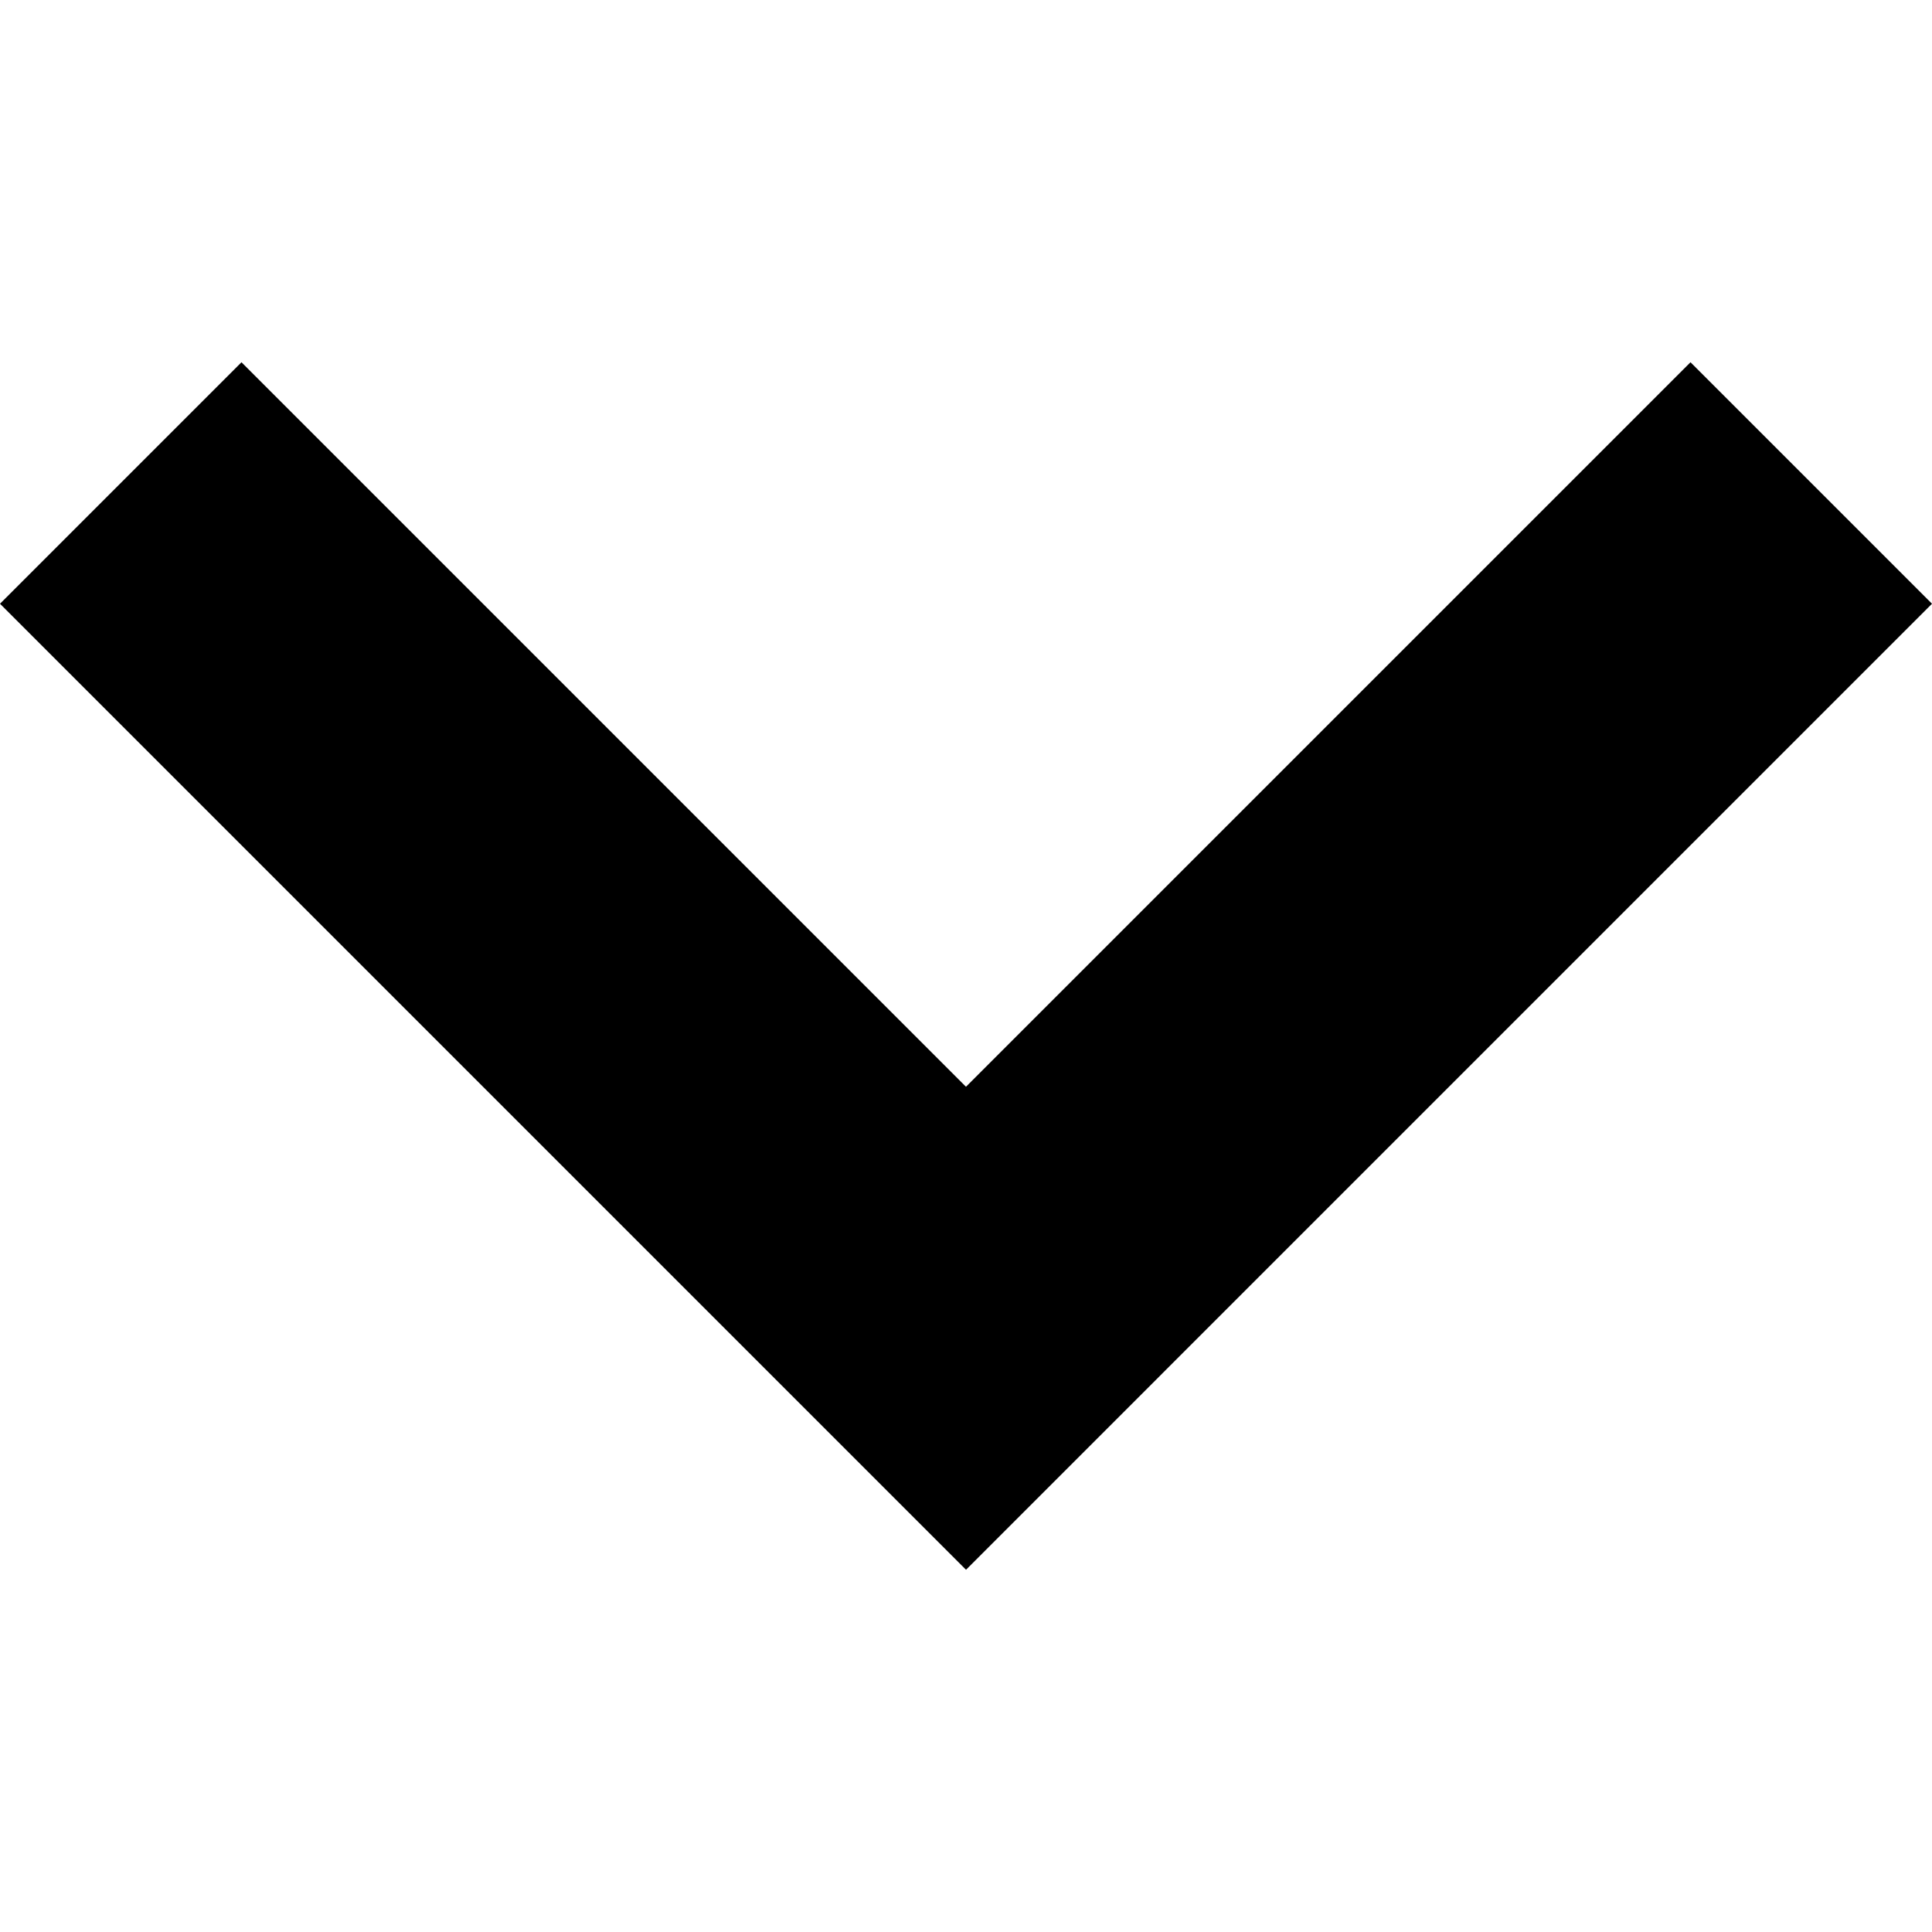
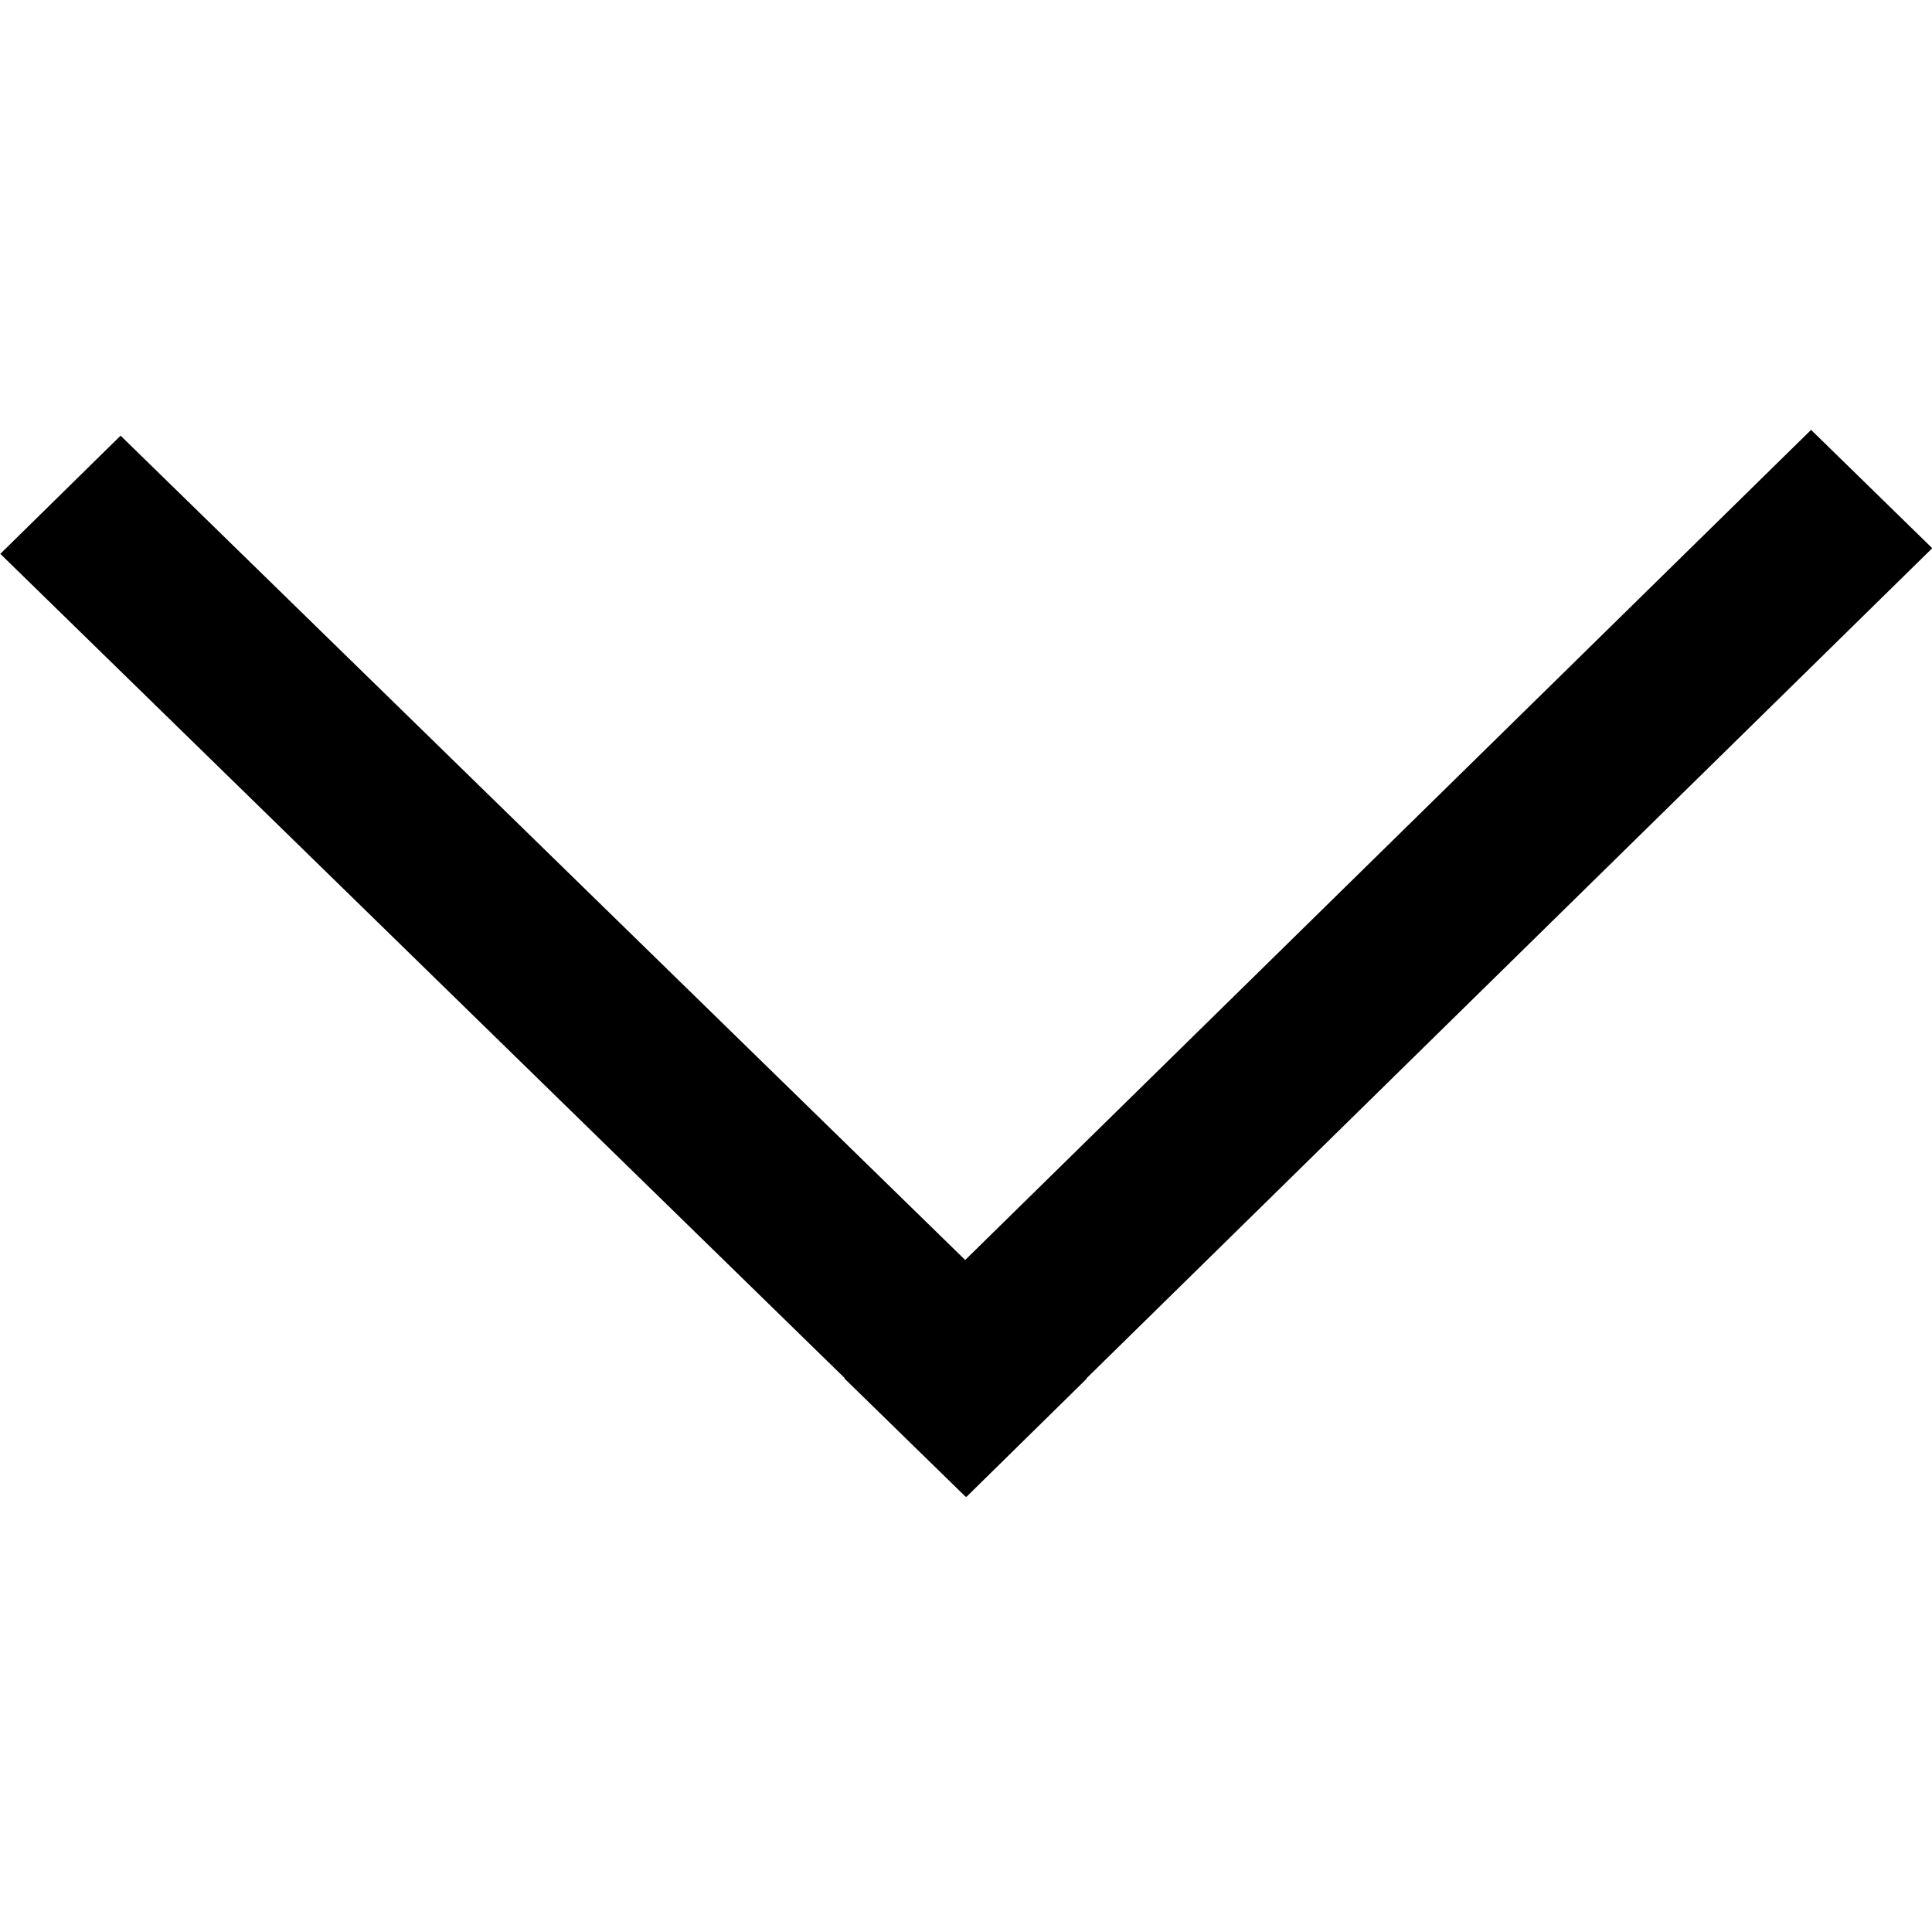
- <svg xmlns="http://www.w3.org/2000/svg" viewBox="0 0 2048 2048">
-   <path d="M1024.012 1664.01L-.002 639.996 255.984 384.01l767.992 767.993 768.028-767.992 255.986 255.986L1024.012 1664.01z" />
+ <svg xmlns="http://www.w3.org/2000/svg" width="24" height="24" viewBox="0 0 24 24">
+   <path fill="currentColor" fill-rule="evenodd" clip-rule="evenodd" d="M24.003 6.81l-1.505-1.47L11.99 15.652 1.498 5.412.004 6.88l10.49 10.24-.004.004 1.506 1.47.004-.003.004.005 1.496-1.47-.004-.003" />
</svg>
